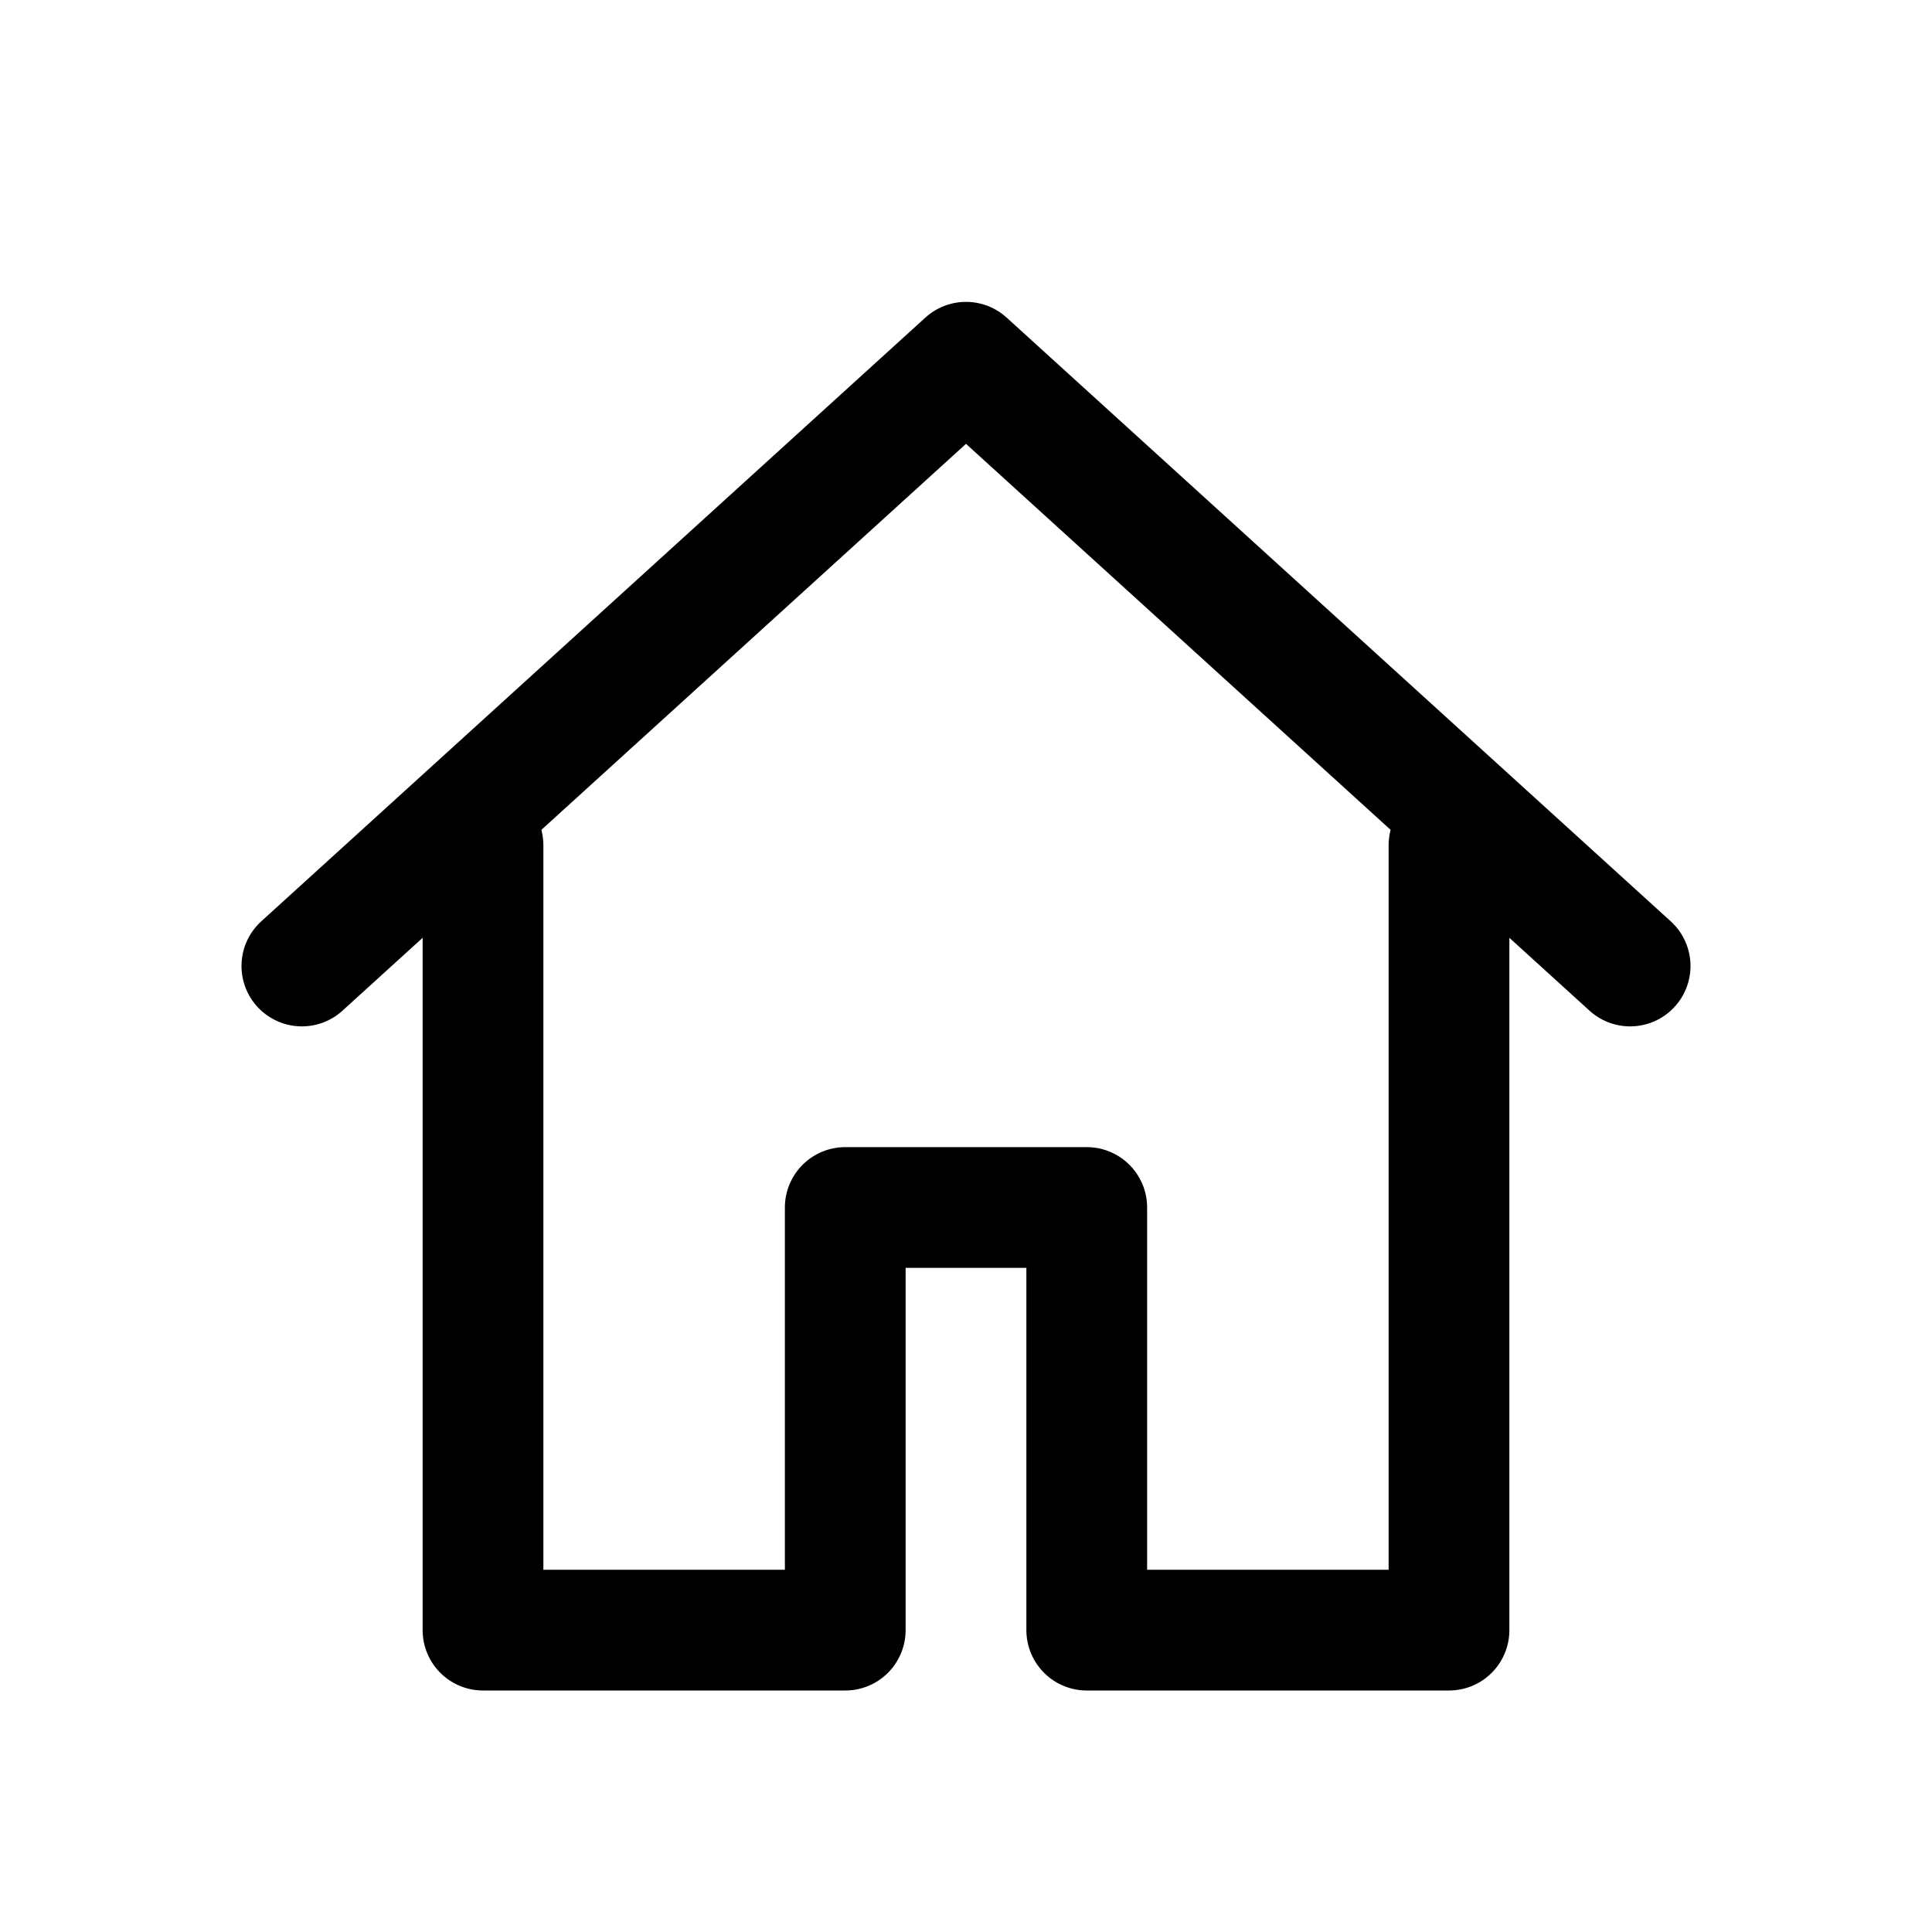
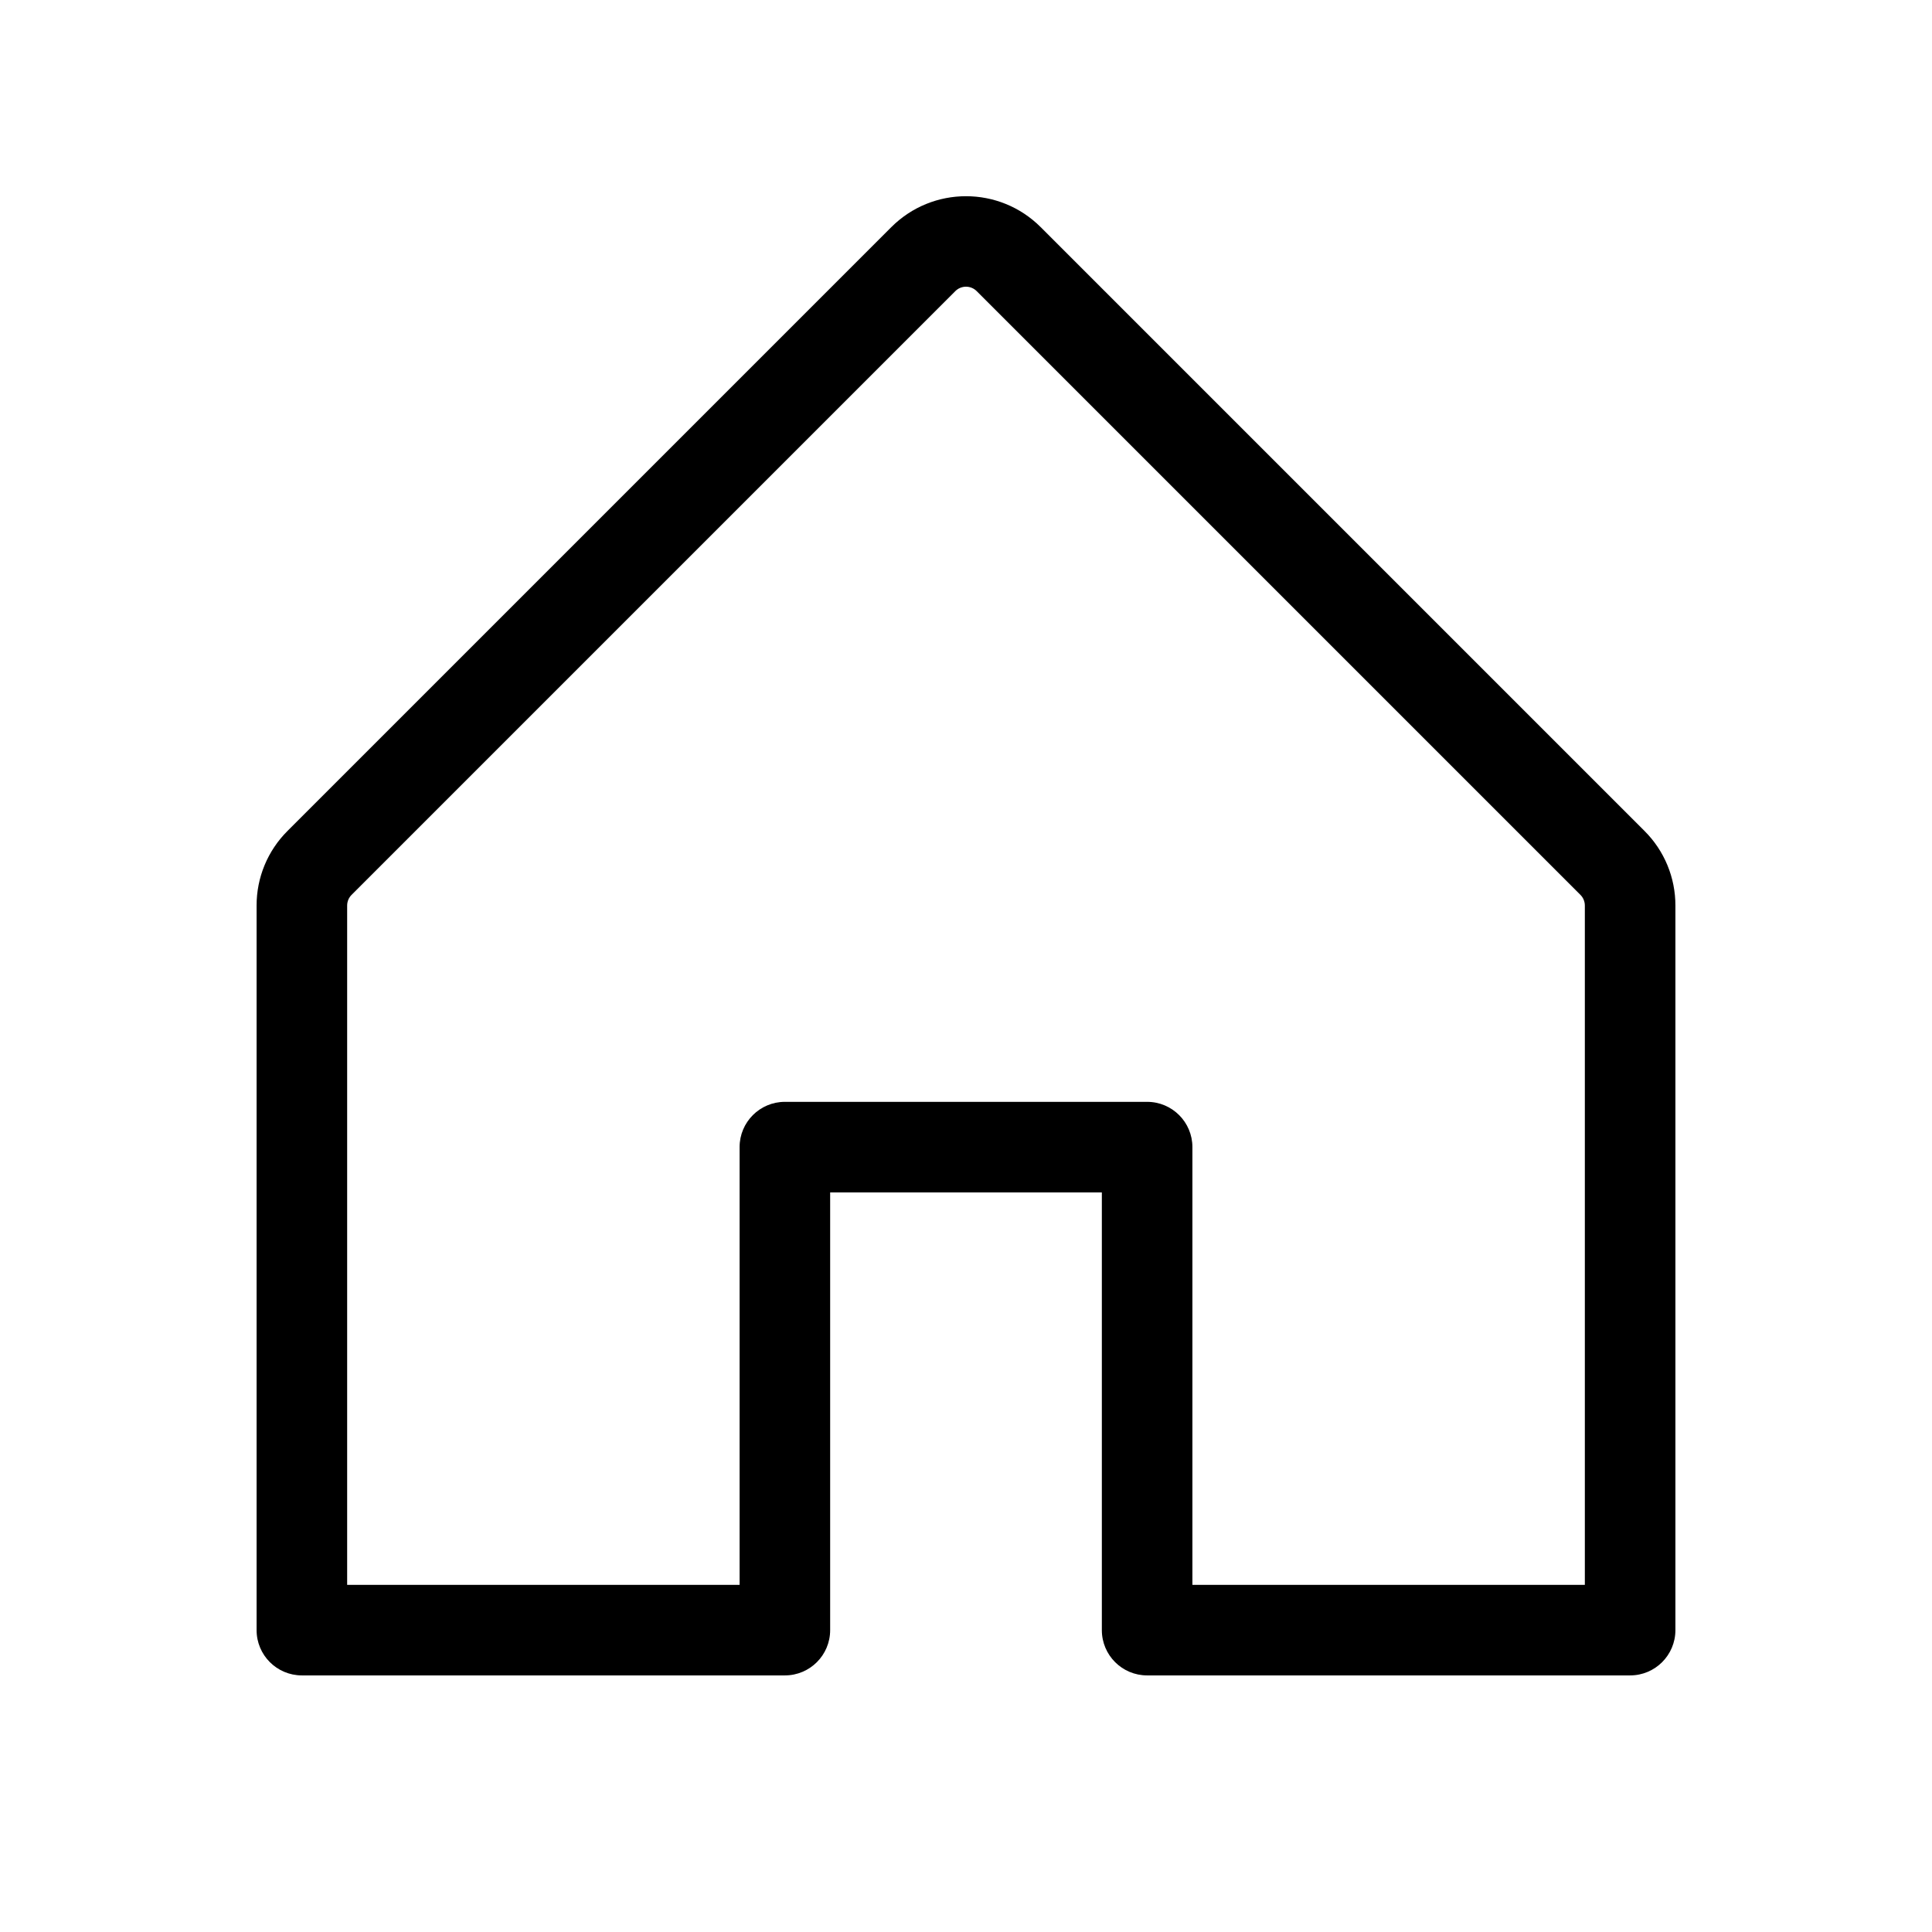
- <svg xmlns="http://www.w3.org/2000/svg" viewBox="0 0 256 256" width="48" height="48" fill="none" stroke="#000" stroke-width="16" stroke-linecap="round" stroke-linejoin="round">
-   <path d="M40 128 128 48l88 80" />
-   <path d="M64 112v104h48v-56h32v56h48V112" />
+ <svg xmlns="http://www.w3.org/2000/svg" viewBox="0 0 256 256" fill="#000000">
+   <path d="M217.9,110.1l-80-80a14,14,0,0,0-19.8,0l-80,80A13.92,13.92,0,0,0,34,120v96a6,6,0,0,0,6,6h64a6,6,0,0,0,6-6V158h36v58a6,6,0,0,0,6,6h64a6,6,0,0,0,6-6V120A13.92,13.92,0,0,0,217.9,110.1ZM210,210H158V152a6,6,0,0,0-6-6H104a6,6,0,0,0-6,6v58H46V120a2,2,0,0,1,.58-1.42l80-80a2,2,0,0,1,2.84,0l80,80A2,2,0,0,1,210,120Z" />
</svg>
